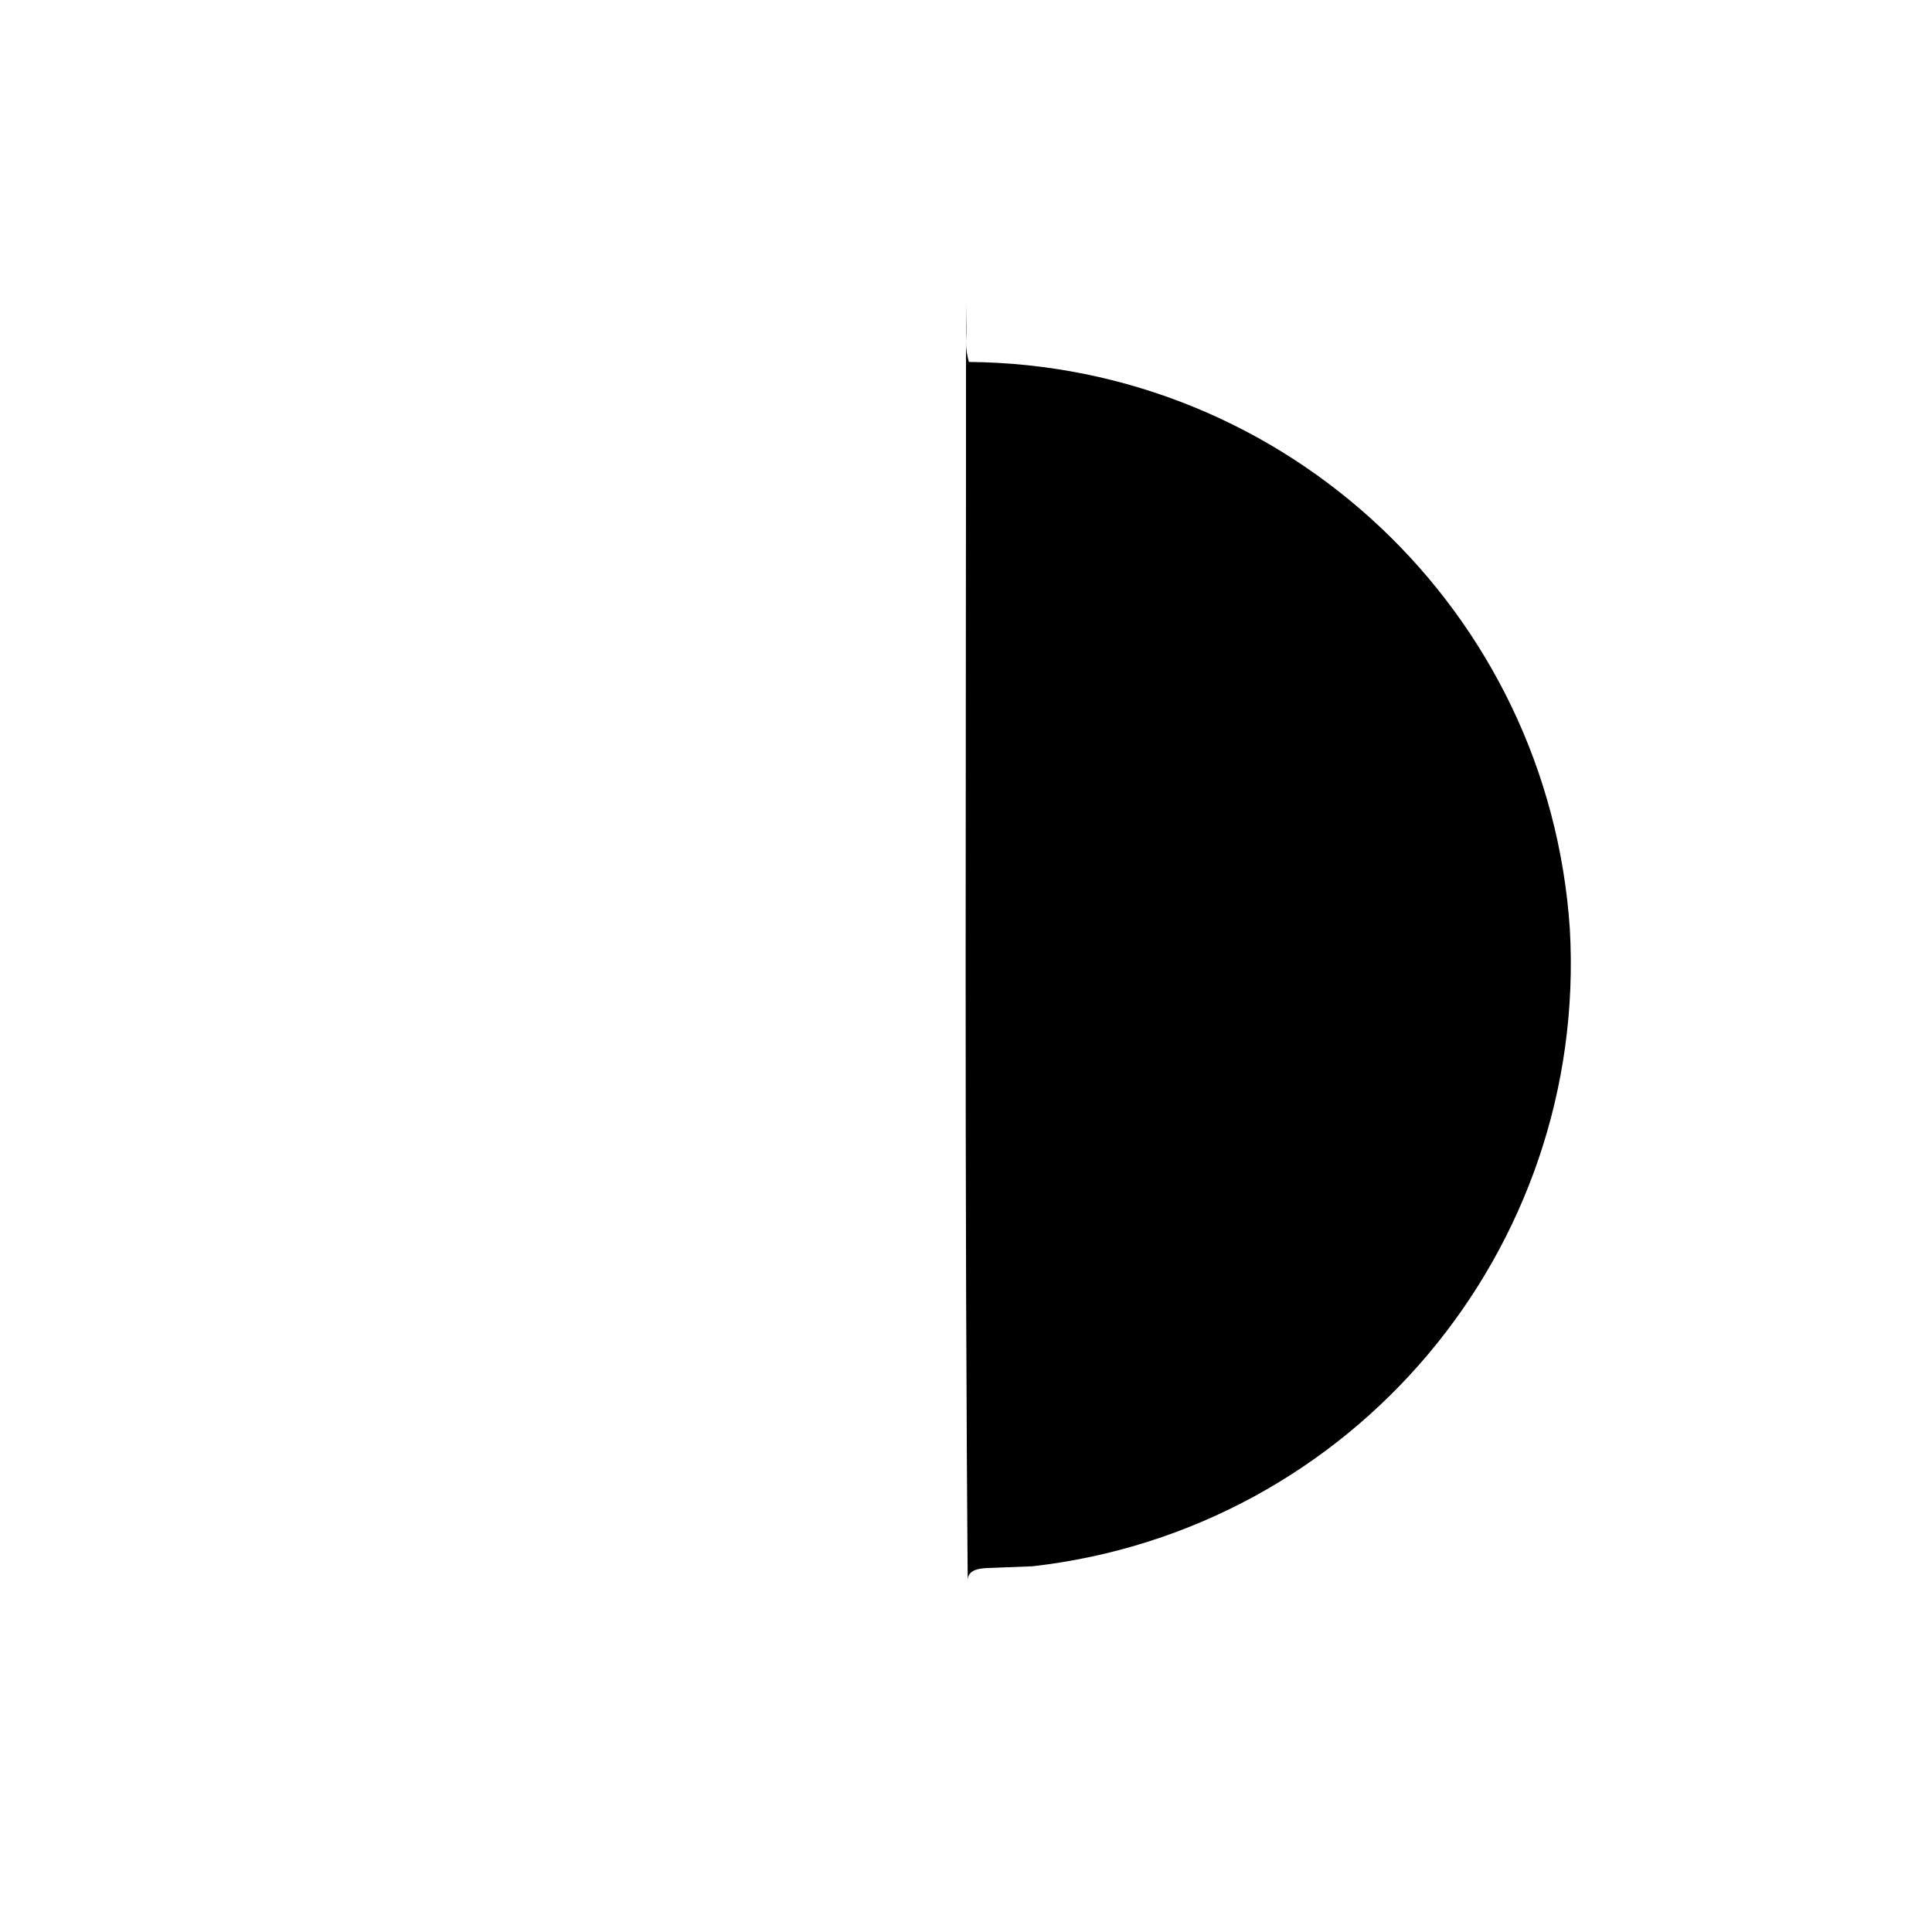
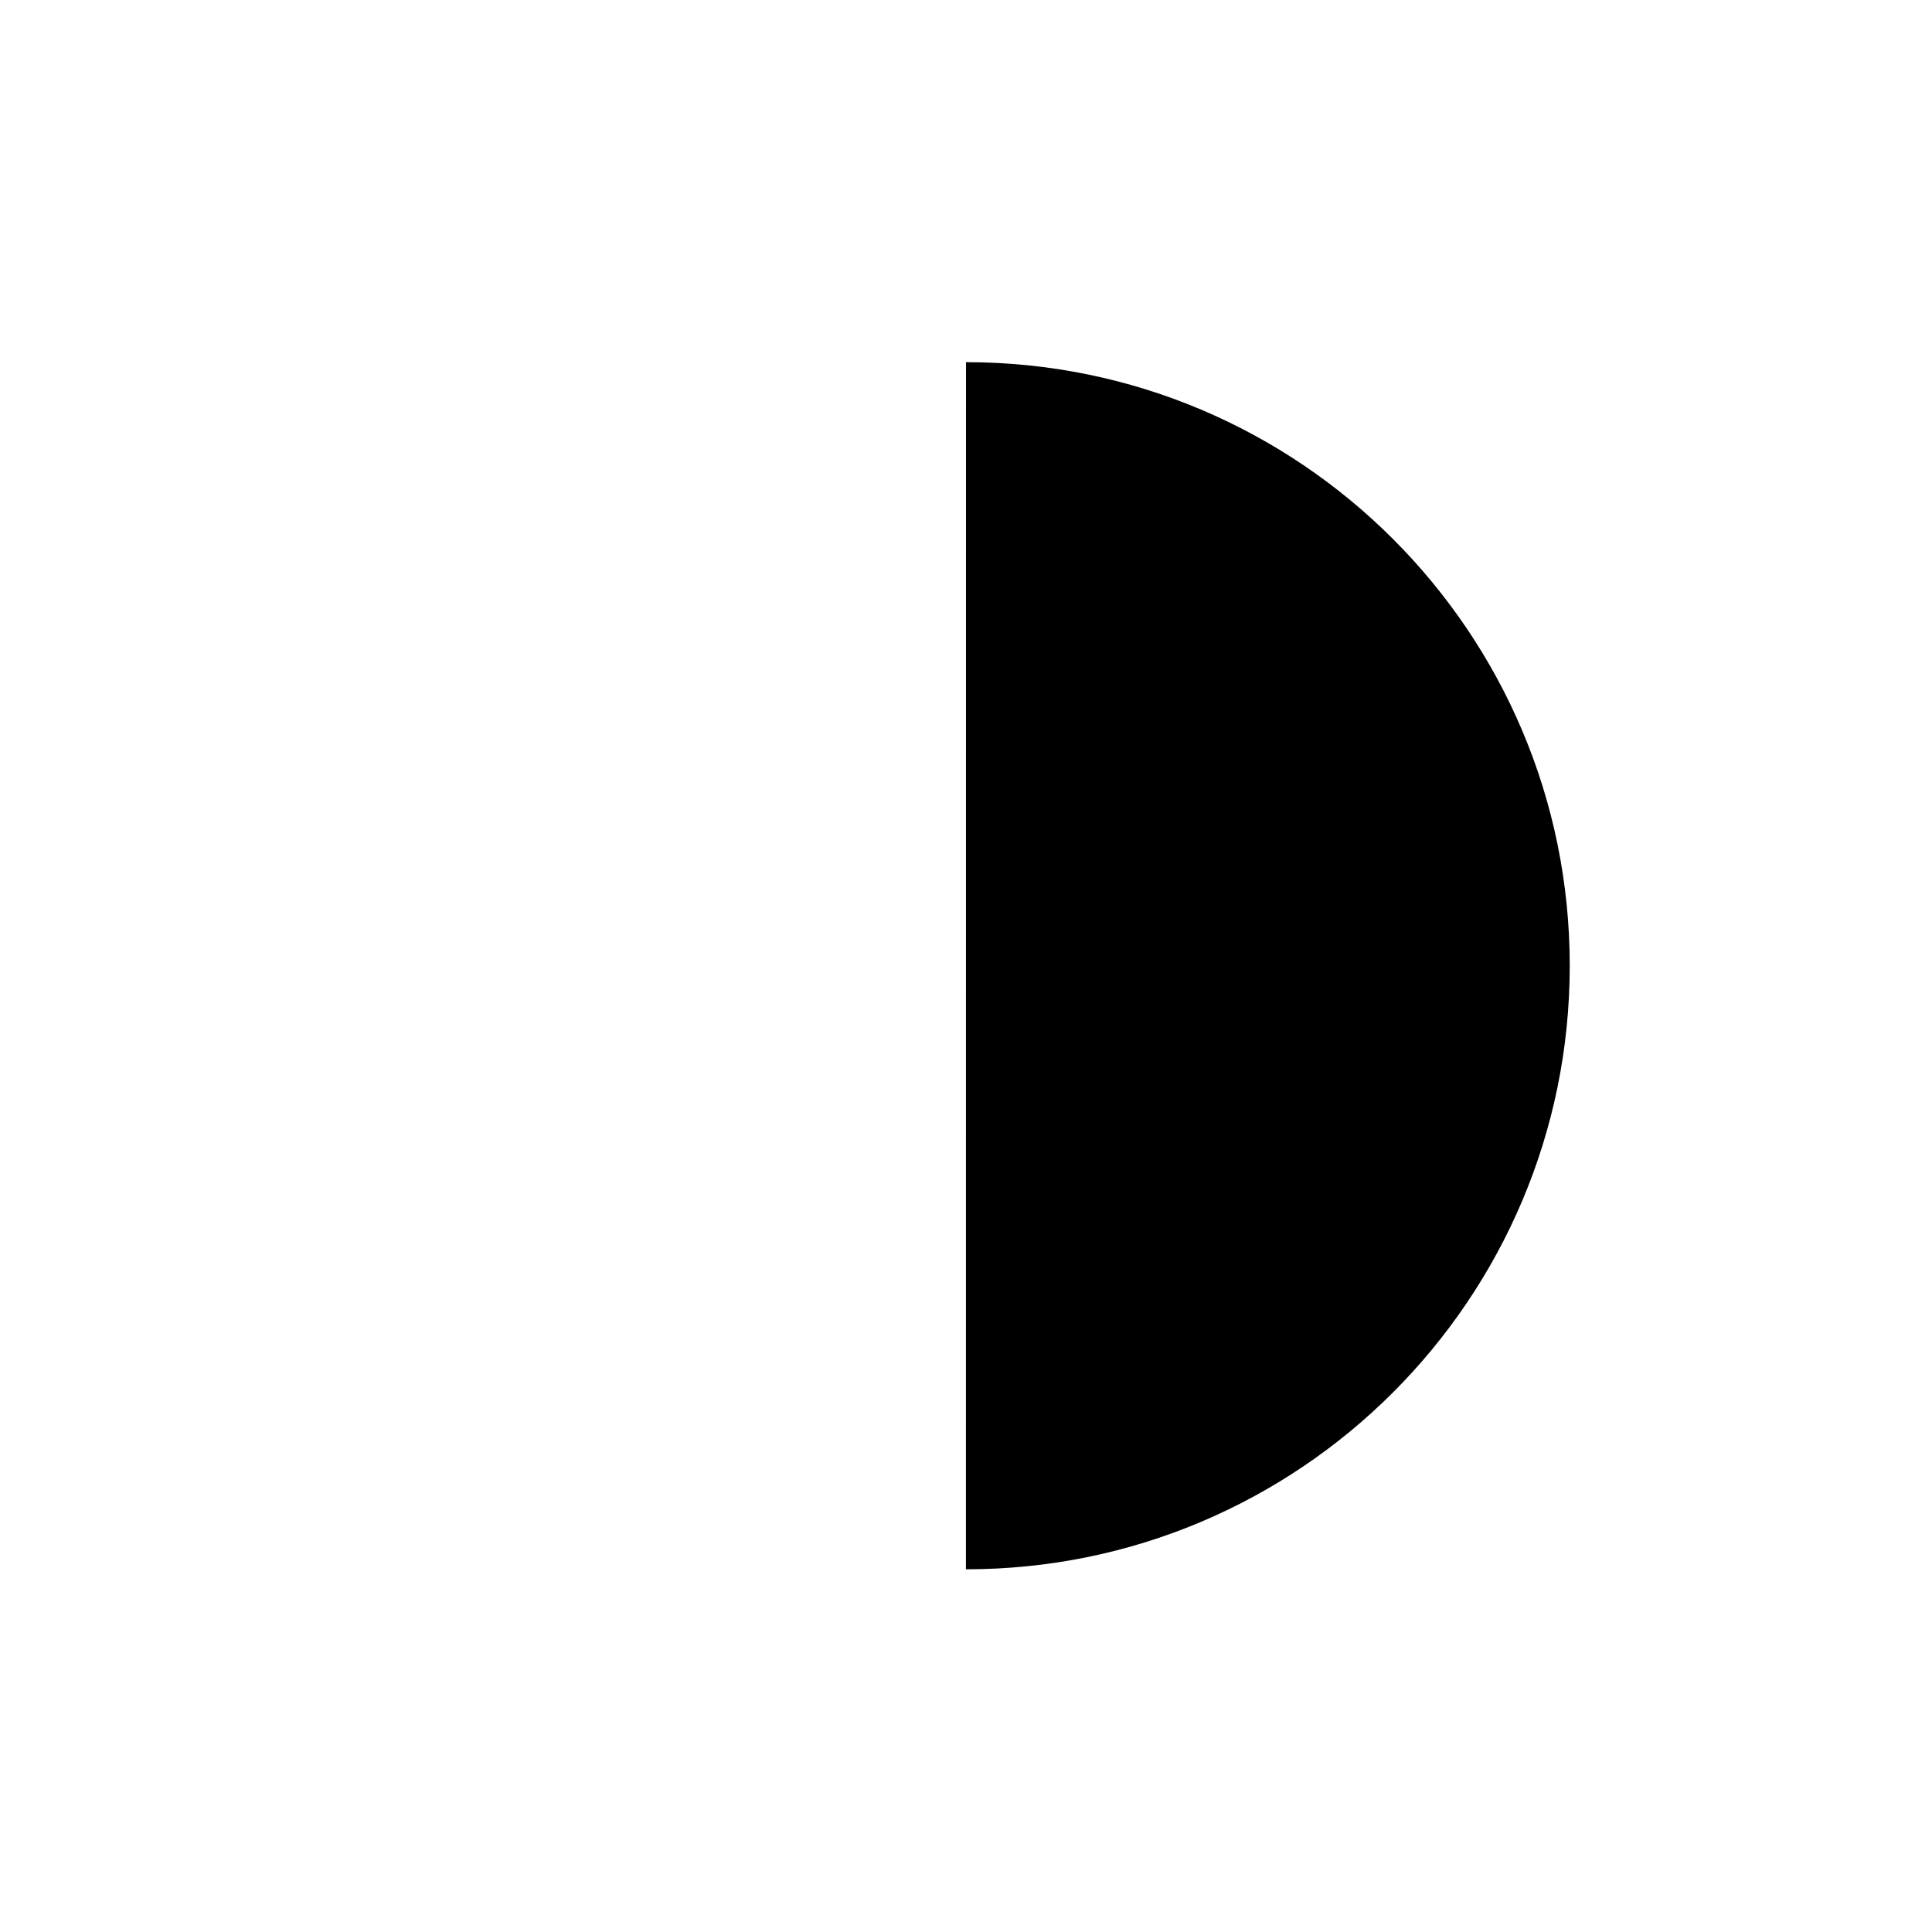
<svg xmlns="http://www.w3.org/2000/svg" width="256" height="256" viewBox="0 0 256 256" data-generator="rekha dev">
-   <path fill="#000000" d="M128 40.38L128.04 43.47C128.06 45.23 127.81 45.83 128.38 47.96C170.49 48.31 205.2 81.06 208.01 123.07C210.44 165.65 179.2 202.72 136.82 207.54L131.19 207.76C129.45 207.79 128.15 208.1 128.23 209.56L128.28 215.59C127.75 157.21 128.03 98.79 128 40.38Z" />
+   <path fill="#000000" d="M128 47.99C172.18 47.98 208 83.79 208 127.97C207.99 172.15 172.17 207.95 127.99 207.94Z" />
</svg>
